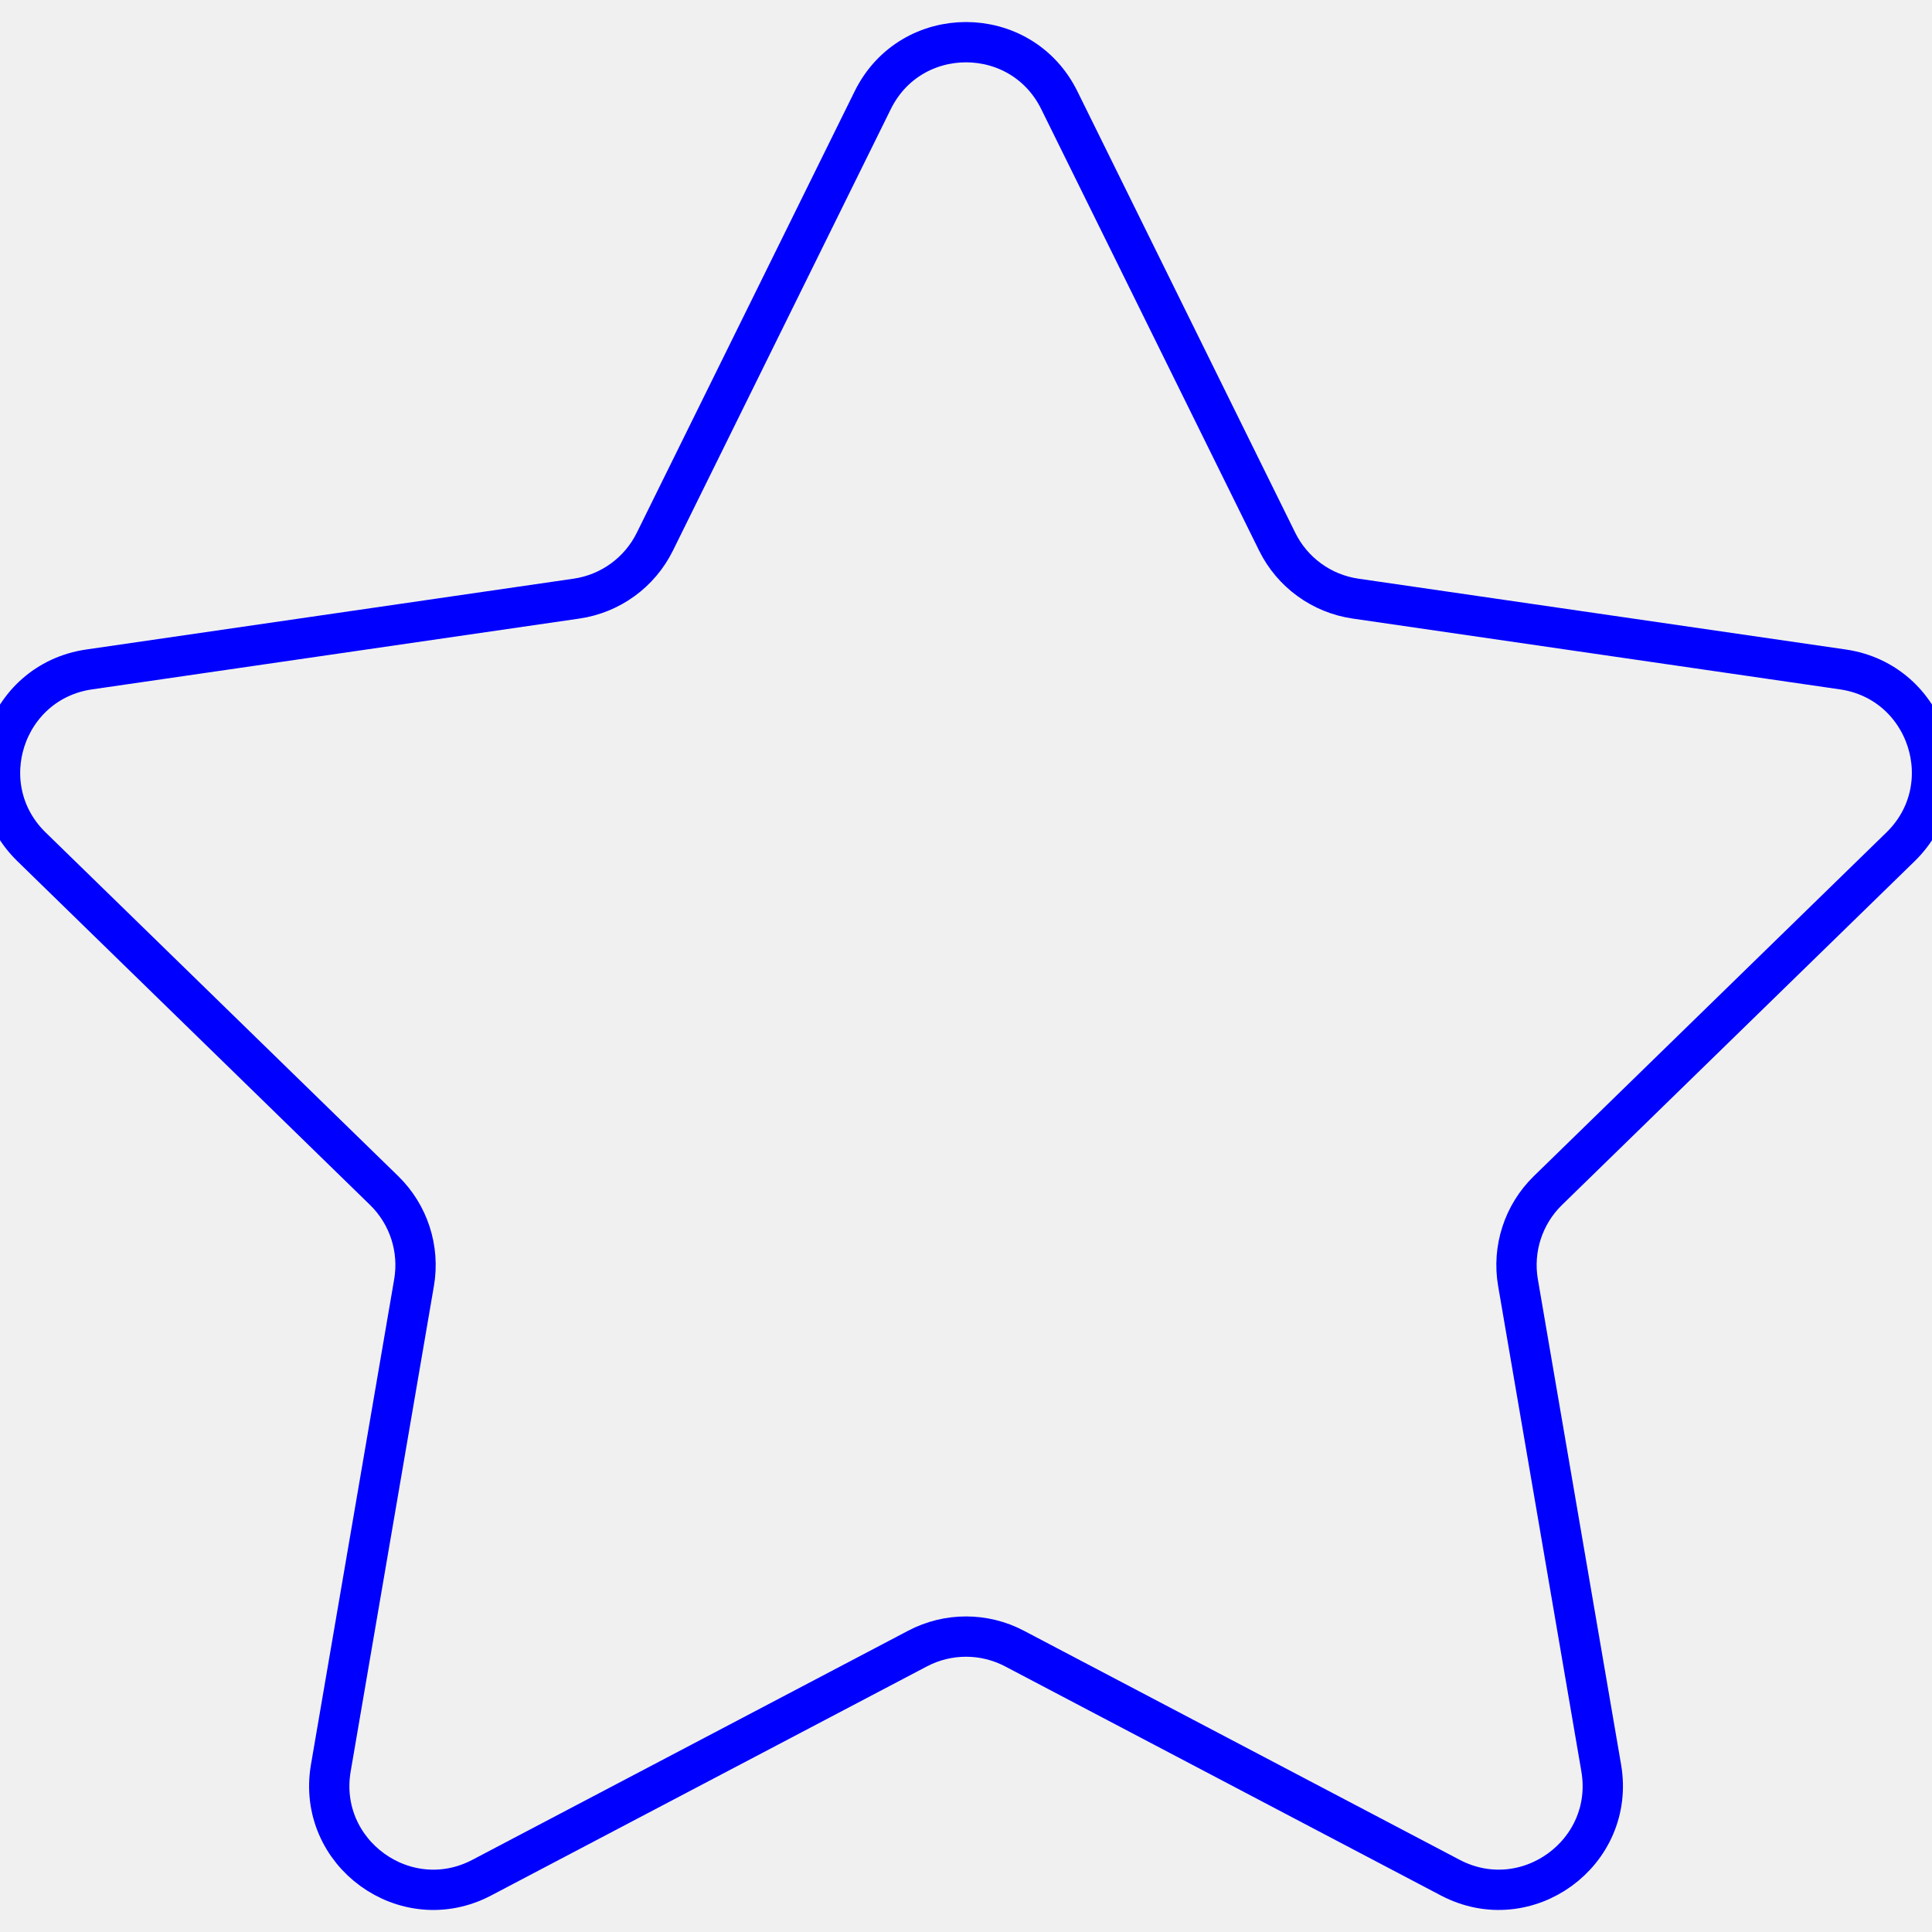
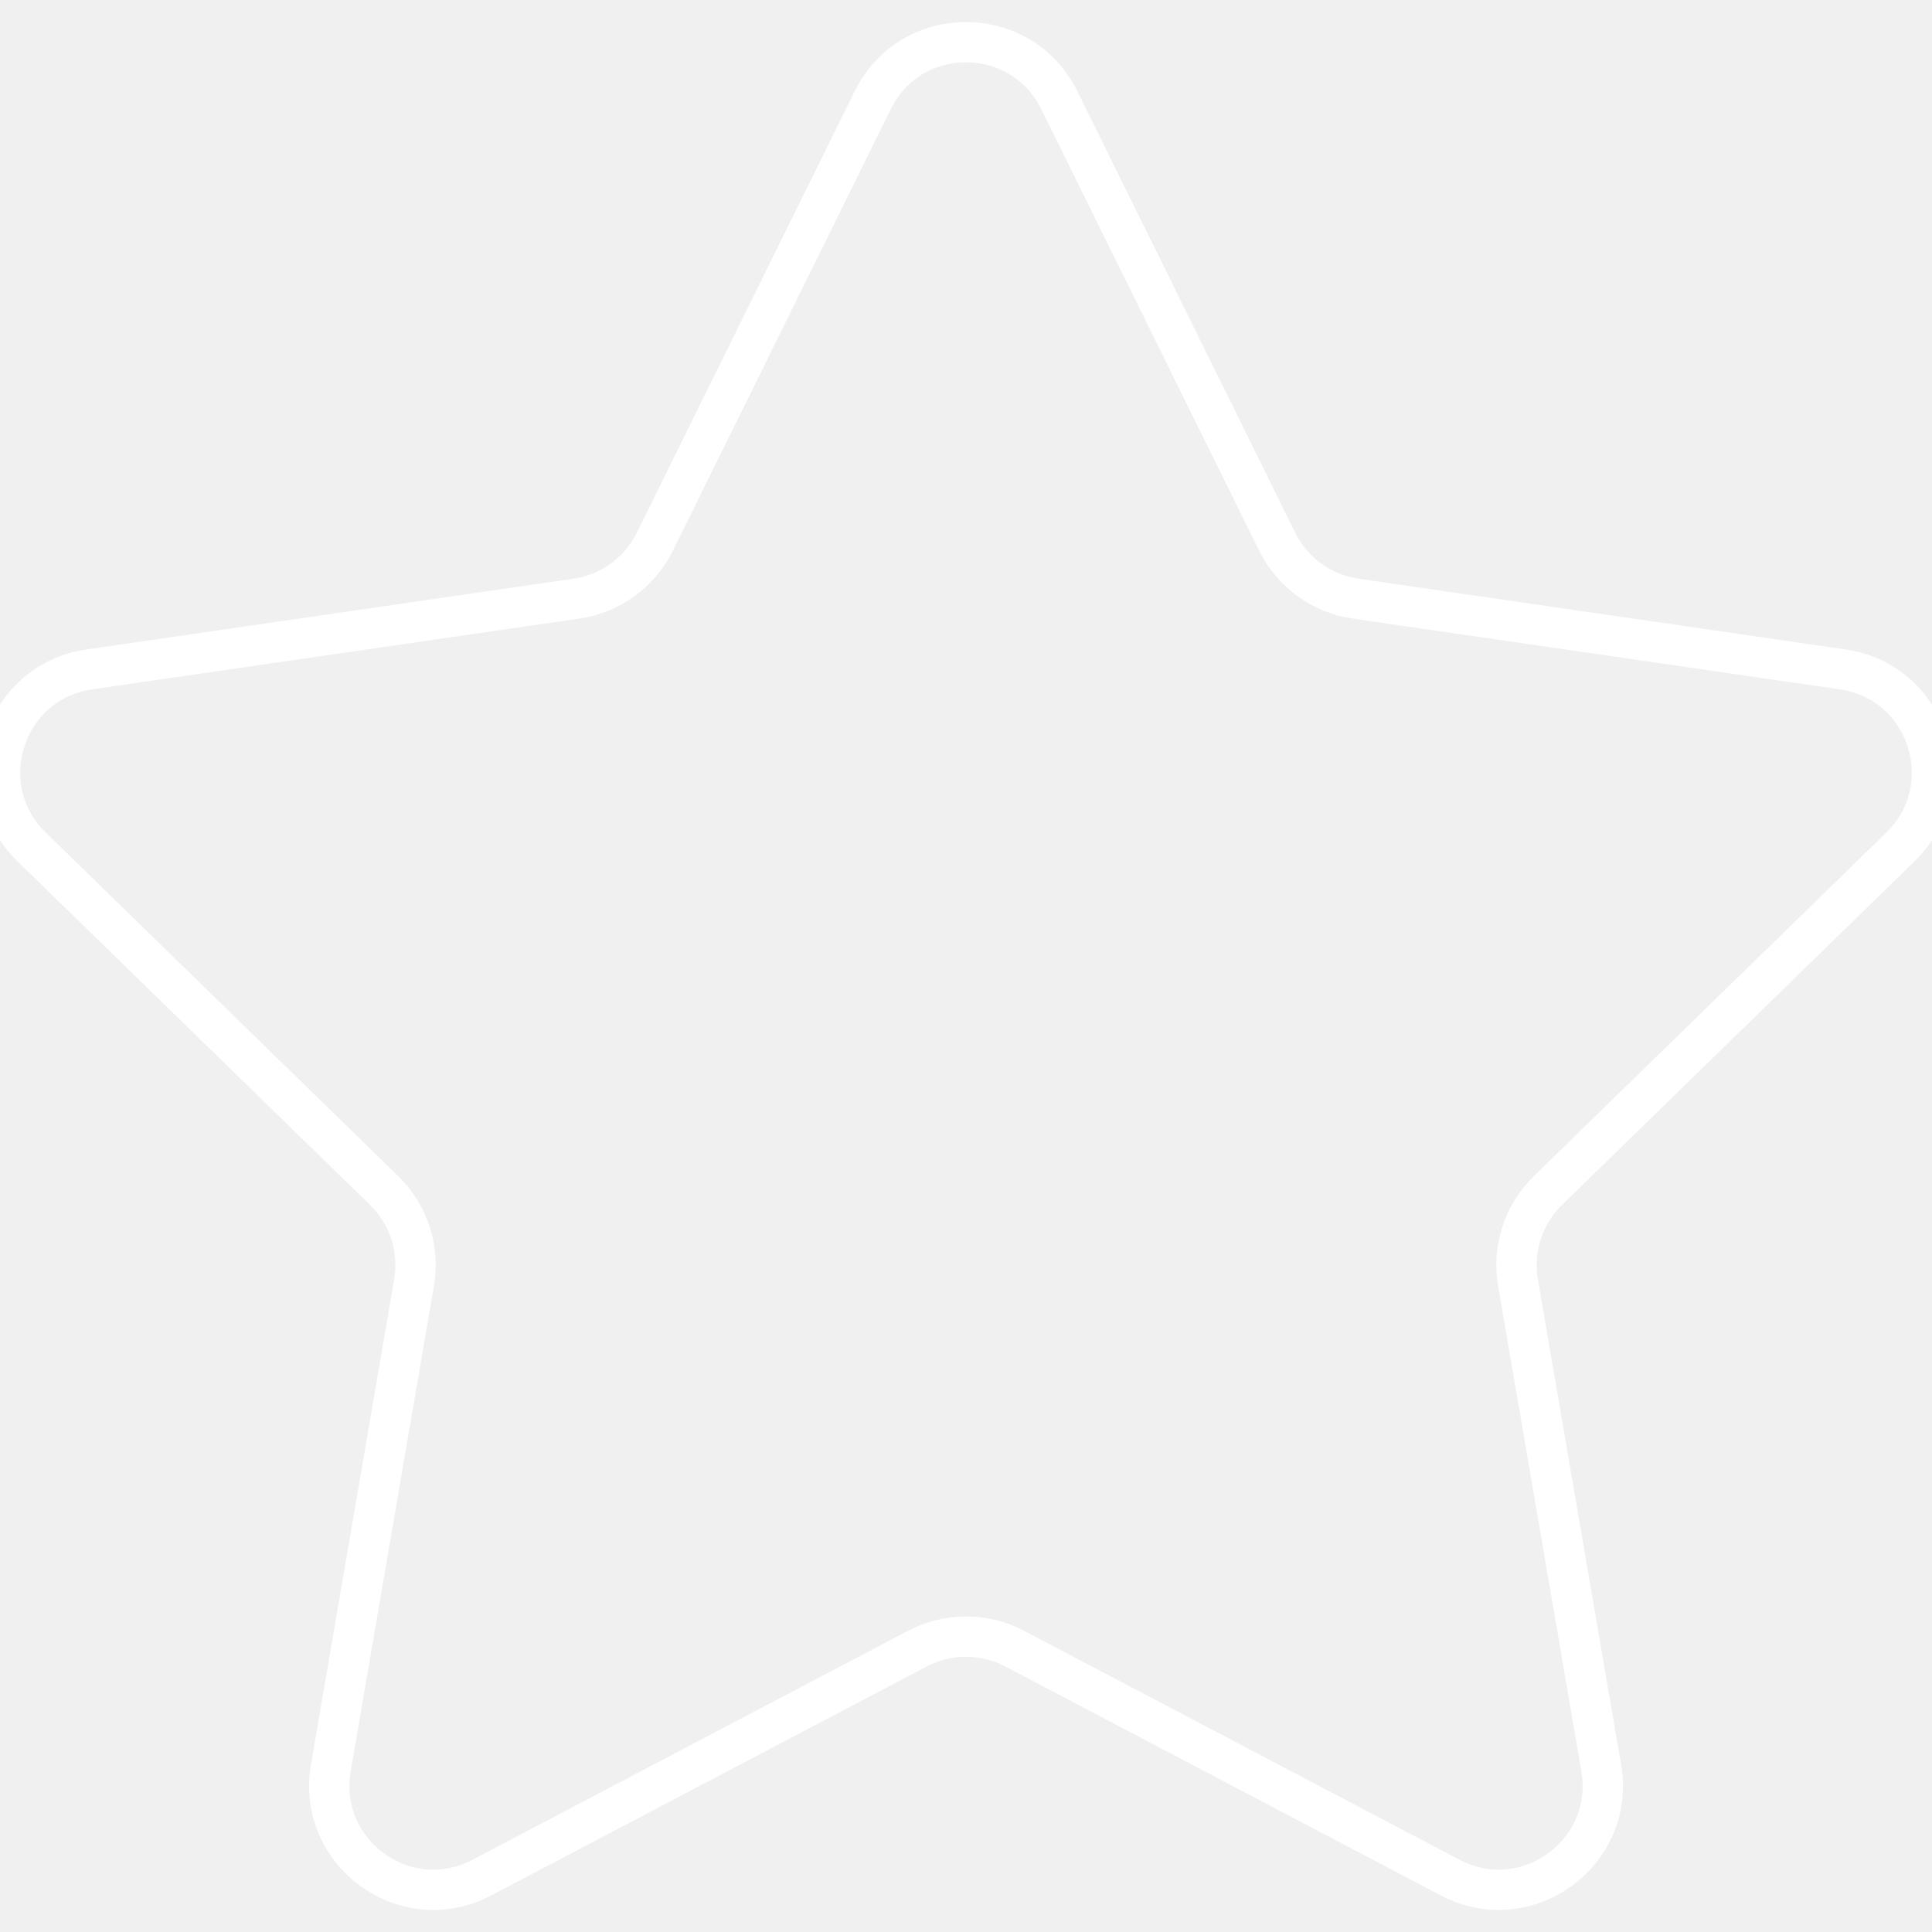
<svg xmlns="http://www.w3.org/2000/svg" version="1.1" id="Capa_1" x="0px" y="0px" viewBox="0 0 47.94 47.94" style="enable-background:new 0 0 47.94 47.94;" xml:space="preserve">
  <defs id="defs37" />
-   <path style="fill:none;stroke:#0000ff;stroke-opacity:1" d="M26.285,2.486l5.407,10.956c0.376,0.762,1.103,1.29,1.944,1.412l12.091,1.757  c2.118,0.308,2.963,2.91,1.431,4.403l-8.749,8.528c-0.608,0.593-0.886,1.448-0.742,2.285l2.065,12.042  c0.362,2.109-1.852,3.717-3.746,2.722l-10.814-5.685c-0.752-0.395-1.651-0.395-2.403,0l-10.814,5.685  c-1.894,0.996-4.108-0.613-3.746-2.722l2.065-12.042c0.144-0.837-0.134-1.692-0.742-2.285l-8.749-8.528  c-1.532-1.494-0.687-4.096,1.431-4.403l12.091-1.757c0.841-0.122,1.568-0.65,1.944-1.412l5.407-10.956  C22.602,0.567,25.338,0.567,26.285,2.486z" id="path2" />
+   <path style="fill:none;stroke:#ffffff;stroke-opacity:1" d="M26.285,2.486l5.407,10.956c0.376,0.762,1.103,1.29,1.944,1.412l12.091,1.757  c2.118,0.308,2.963,2.91,1.431,4.403l-8.749,8.528c-0.608,0.593-0.886,1.448-0.742,2.285l2.065,12.042  c0.362,2.109-1.852,3.717-3.746,2.722l-10.814-5.685c-0.752-0.395-1.651-0.395-2.403,0l-10.814,5.685  c-1.894,0.996-4.108-0.613-3.746-2.722l2.065-12.042c0.144-0.837-0.134-1.692-0.742-2.285l-8.749-8.528  c-1.532-1.494-0.687-4.096,1.431-4.403l12.091-1.757c0.841-0.122,1.568-0.65,1.944-1.412l5.407-10.956  C22.602,0.567,25.338,0.567,26.285,2.486z" id="path2" />
  <g id="g4">
</g>
  <g id="g6">
</g>
  <g id="g8">
</g>
  <g id="g10">
</g>
  <g id="g12">
</g>
  <g id="g14">
</g>
  <g id="g16">
</g>
  <g id="g18">
</g>
  <g id="g20">
</g>
  <g id="g22">
</g>
  <g id="g24">
</g>
  <g id="g26">
</g>
  <g id="g28">
</g>
  <g id="g30">
</g>
  <g id="g32">
</g>
</svg>
